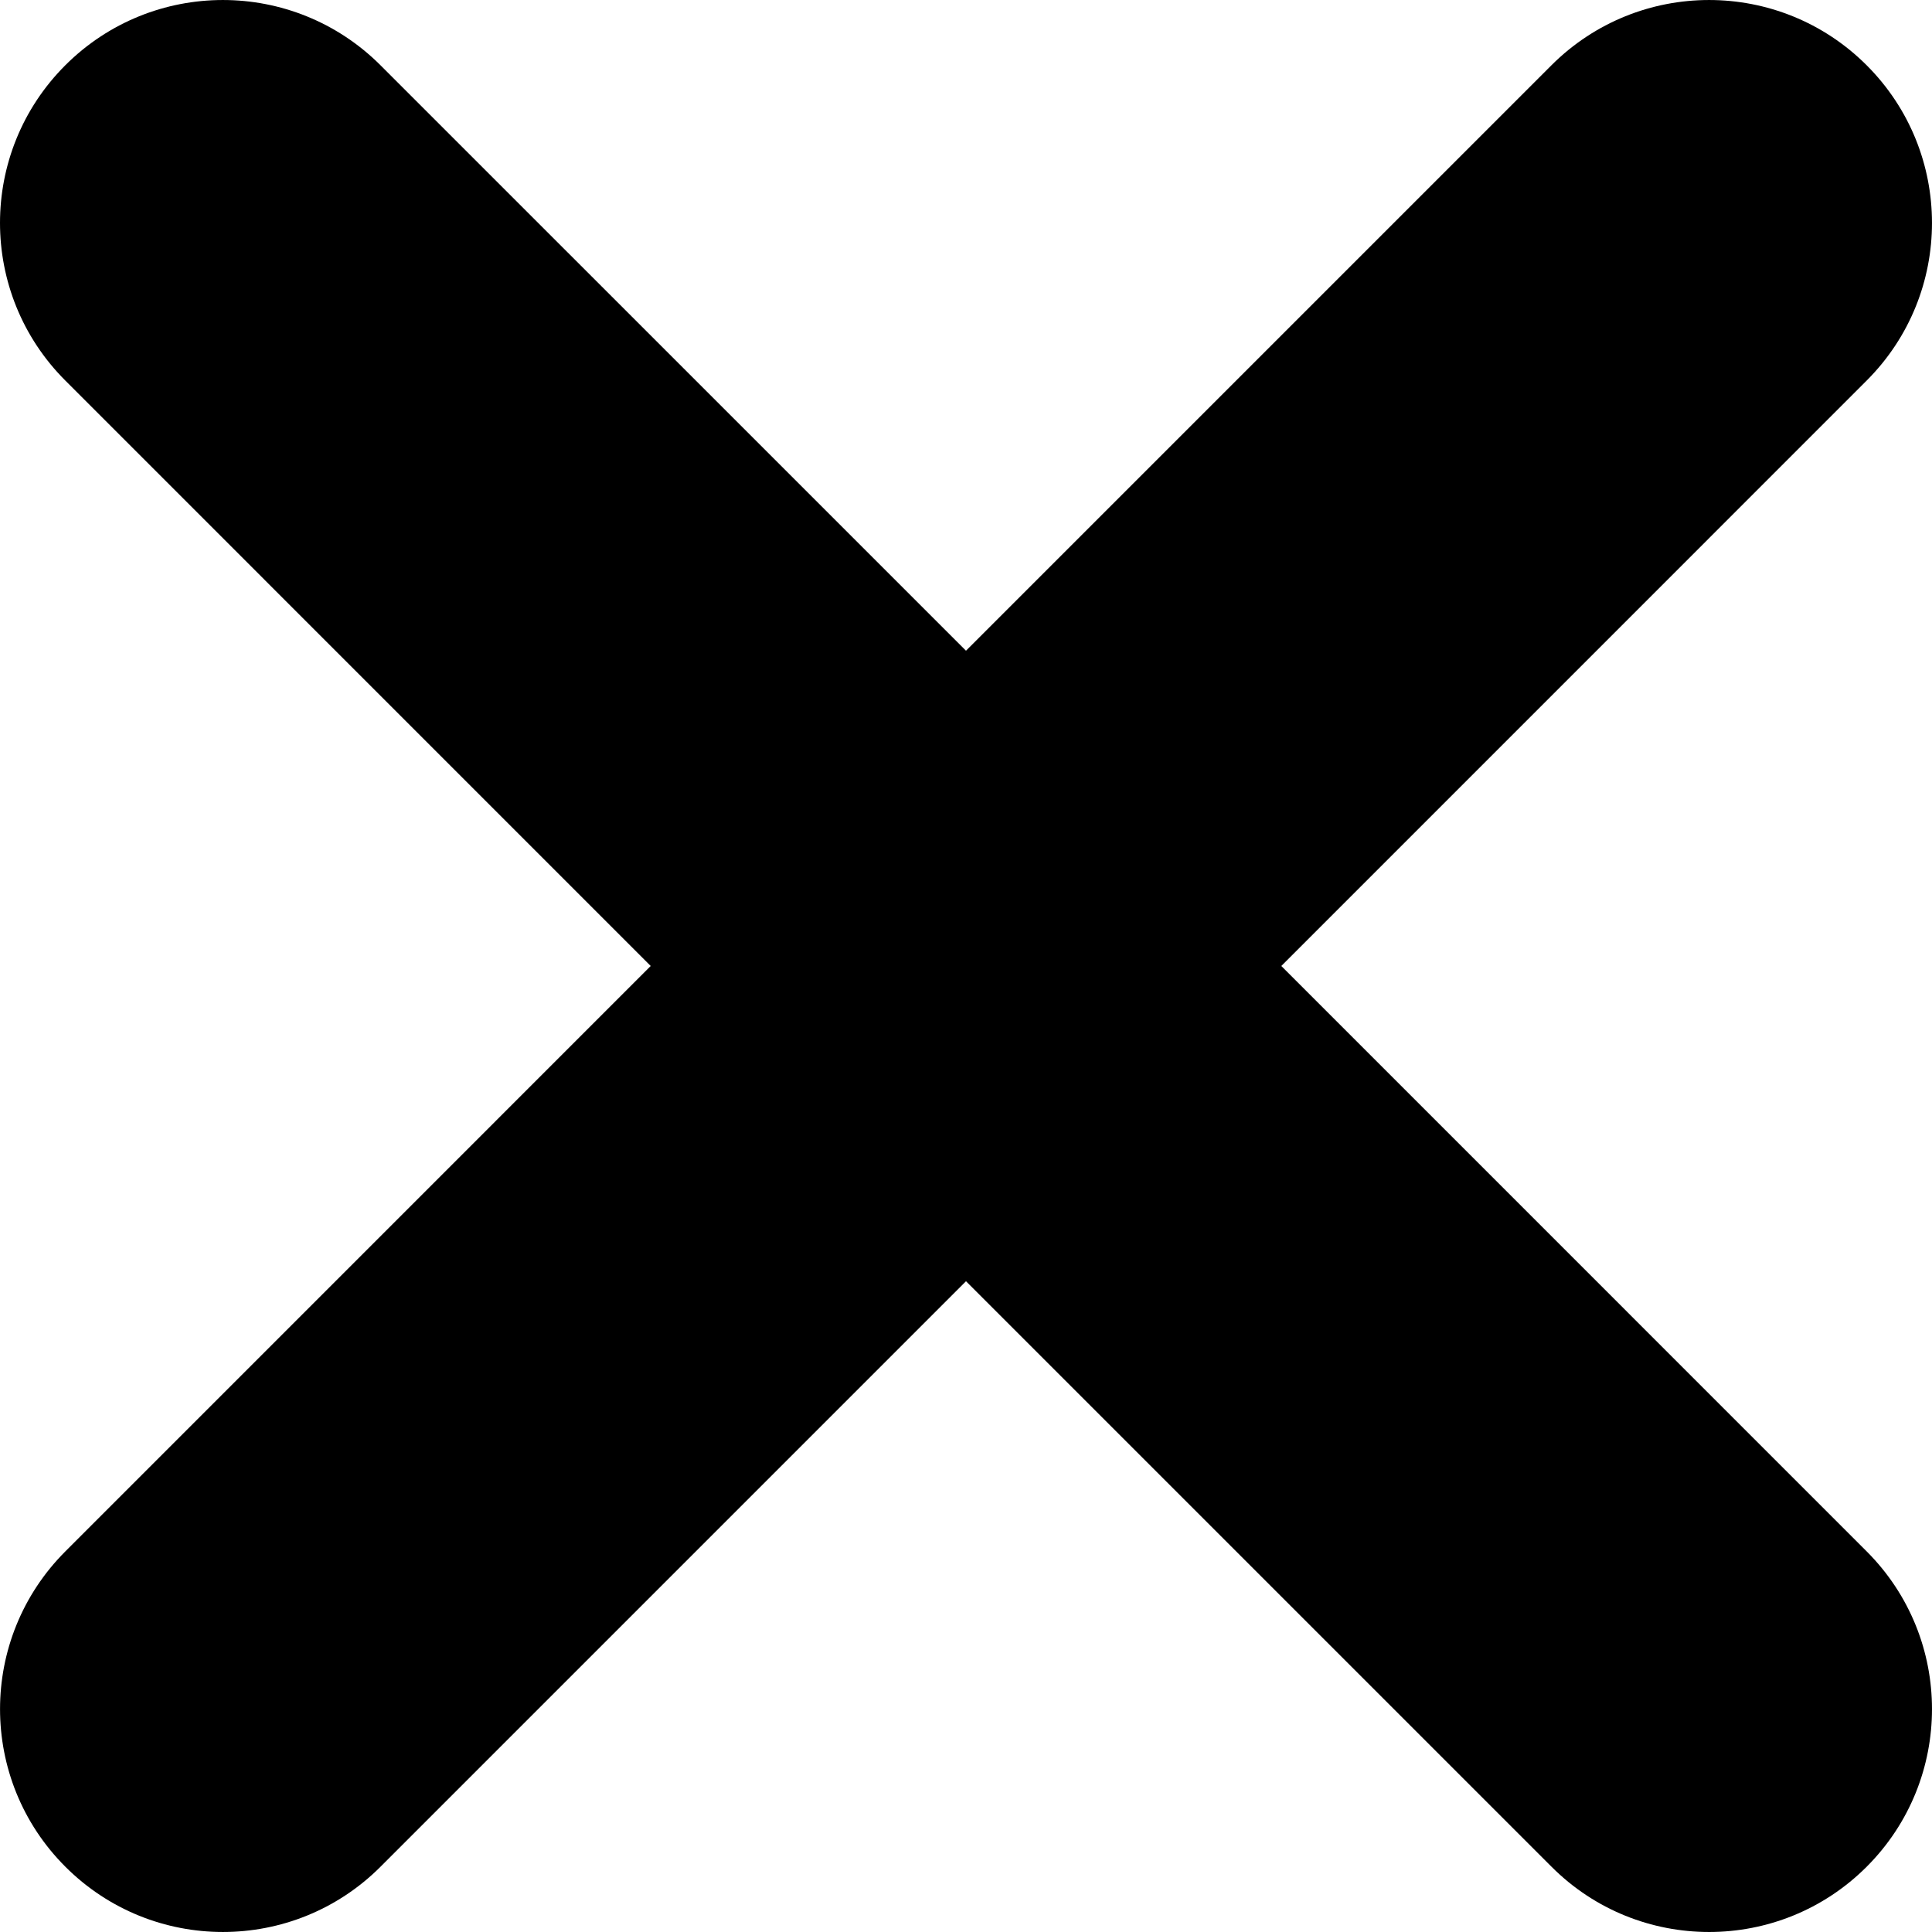
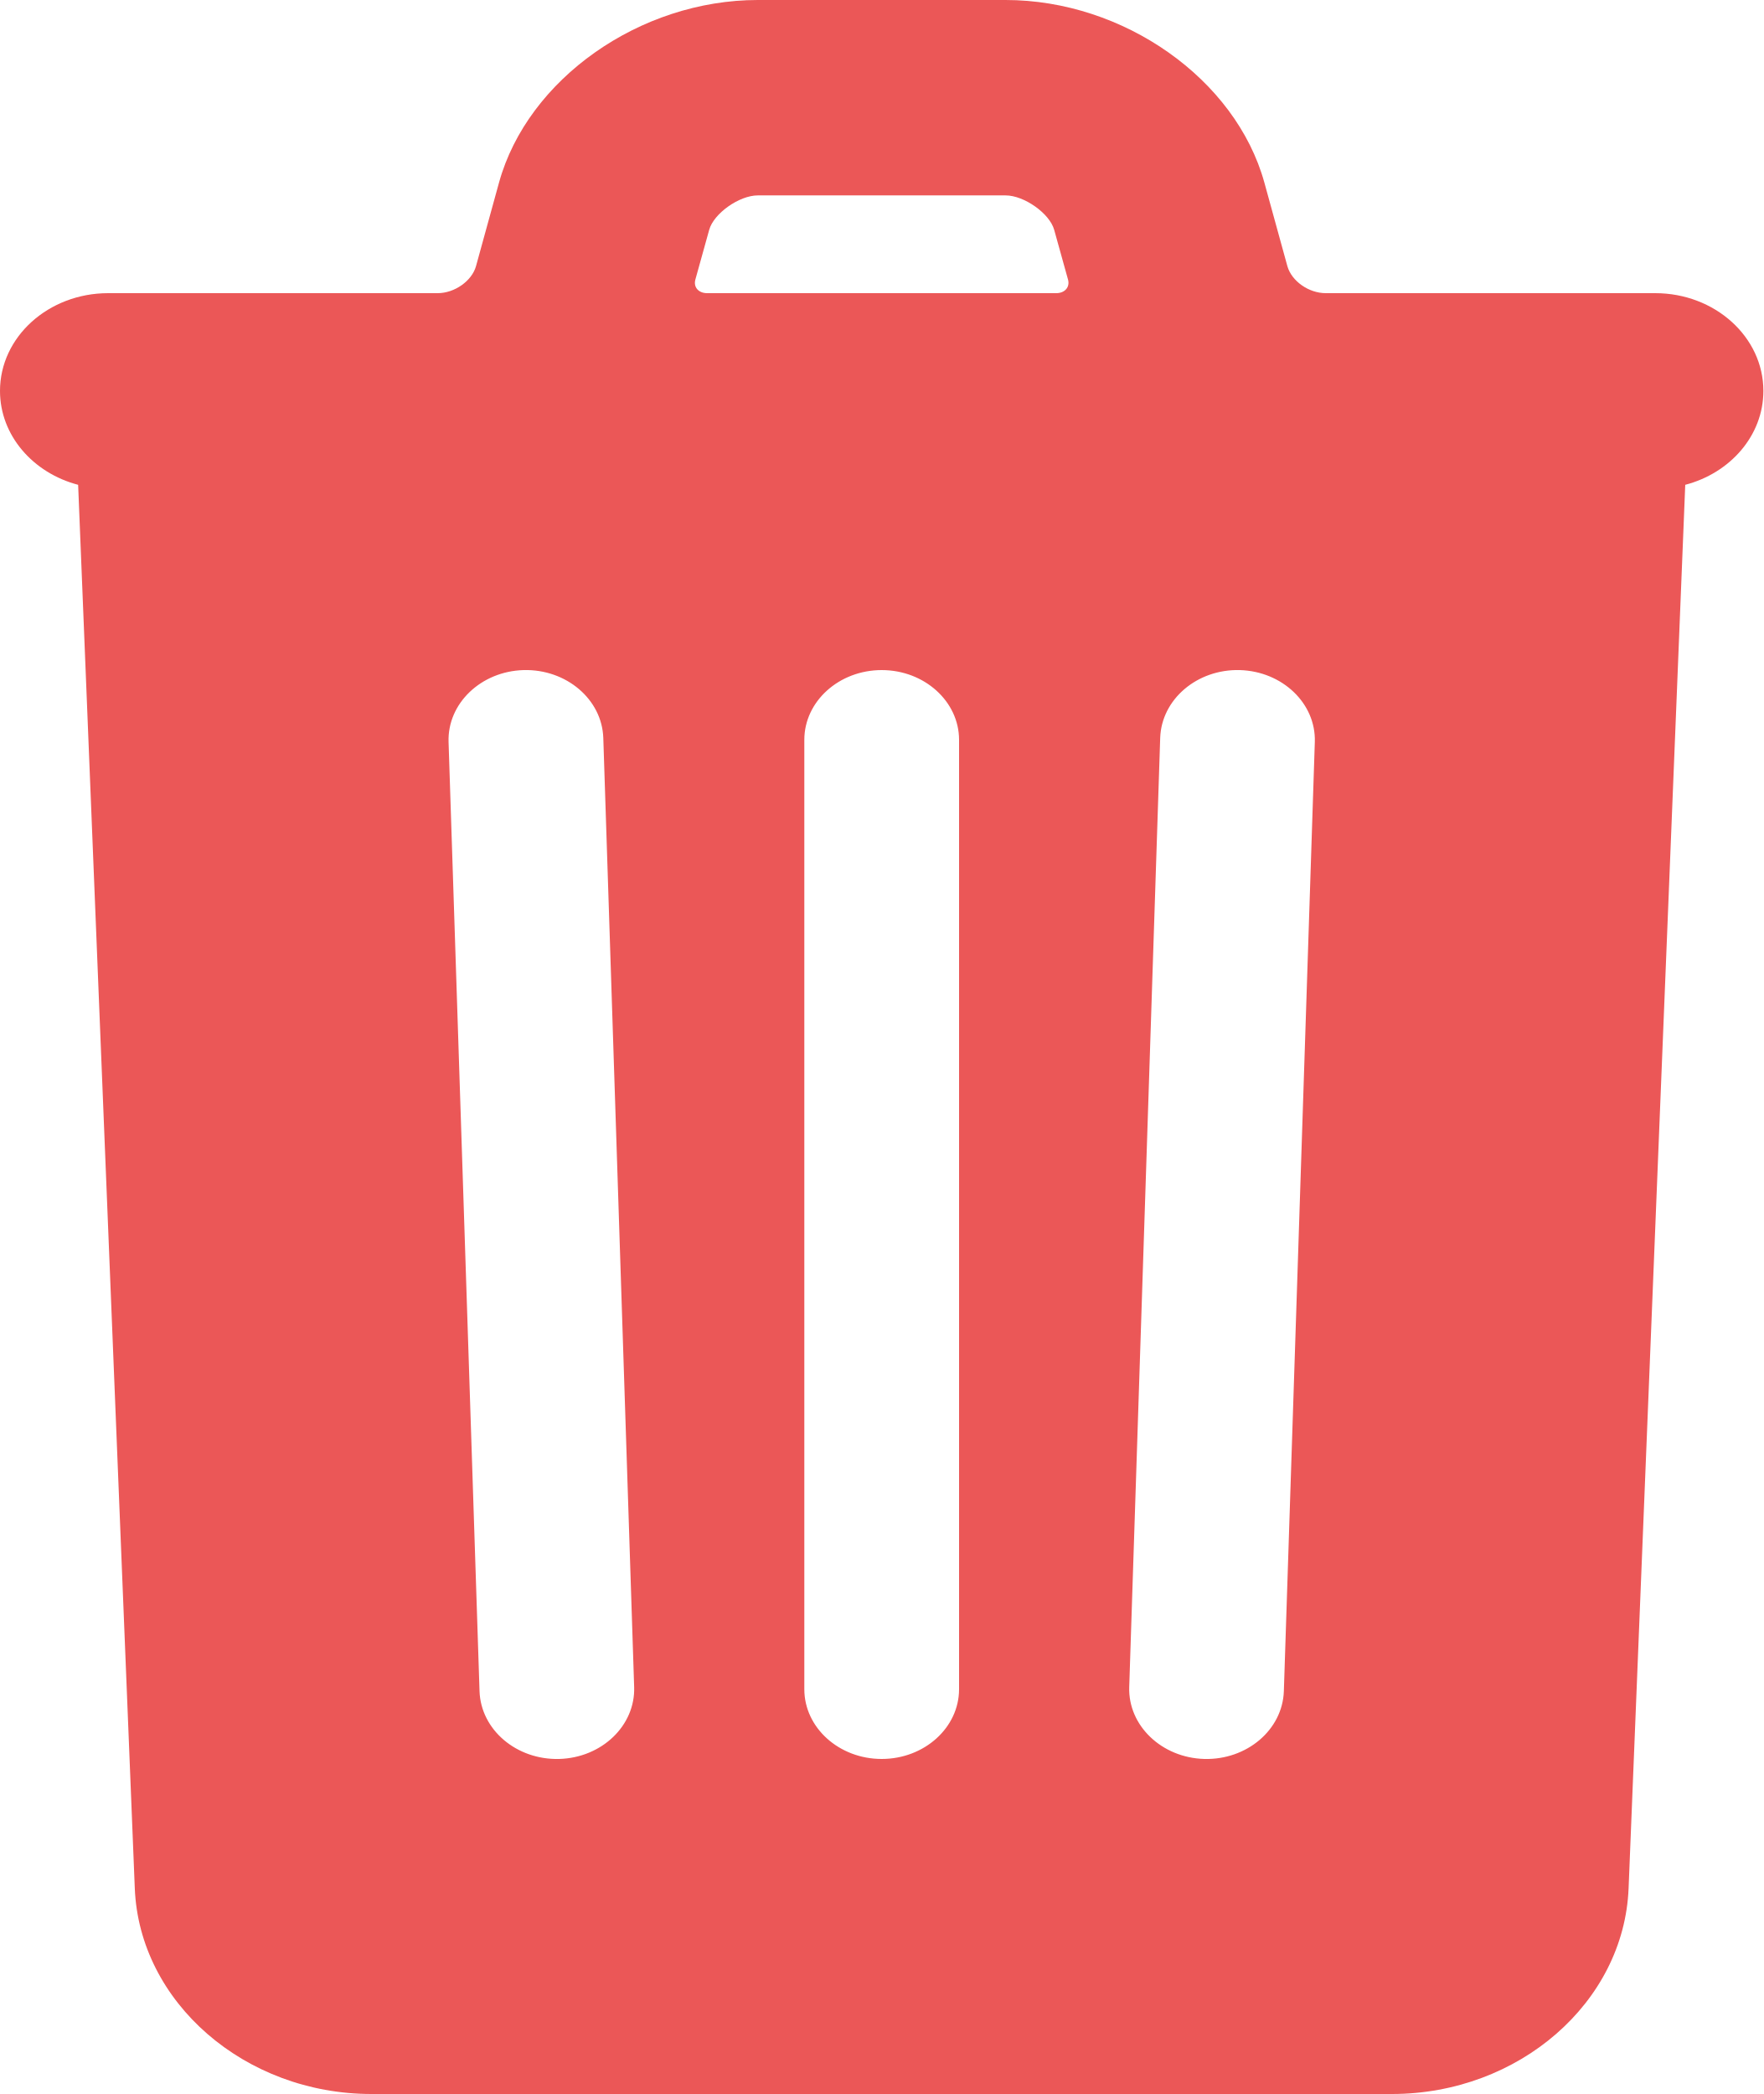
- <svg viewBox="0 0 348.333 348.334" xml:space="preserve">
-   <path d="M336.559,68.611L231.016,174.165l105.543,105.549c15.699,15.705,15.699,41.145,0,56.85 c-7.844,7.844-18.128,11.769-28.407,11.769c-10.296,0-20.581-3.919-28.419-11.769L174.167,231.003L68.609,336.563 c-7.843,7.844-18.128,11.769-28.416,11.769c-10.285,0-20.563-3.919-28.413-11.769c-15.699-15.698-15.699-41.139,0-56.85 l105.54-105.549L11.774,68.611c-15.699-15.699-15.699-41.145,0-56.844c15.696-15.687,41.127-15.687,56.829,0l105.563,105.554 L279.721,11.767c15.705-15.687,41.139-15.687,56.832,0C352.258,27.466,352.258,52.912,336.559,68.611z" />
+ <svg xmlns="http://www.w3.org/2000/svg" width="16" height="19" viewBox="0 0 16 19" fill="none">
+   <path d="M11.681 2.415C11.719 2.55 11.874 2.66 12.029 2.66H15.018C15.56 2.66 16 3.057 16 3.547C16 3.951 15.7 4.292 15.291 4.399L14.777 17.133C14.736 18.169 13.781 19 12.629 19H3.371C2.221 19 1.264 18.168 1.223 17.133L0.709 4.399C0.3 4.292 0 3.951 0 3.547C0 3.057 0.44 2.66 0.982 2.66H3.971C4.126 2.66 4.282 2.548 4.319 2.415L4.528 1.656C4.788 0.717 5.806 0 6.876 0H9.124C10.195 0 11.212 0.717 11.472 1.656L11.681 2.415ZM7.298 6.713V15.327C7.298 15.676 7.613 15.96 8 15.96C8.387 15.96 8.702 15.676 8.702 15.327V6.713C8.702 6.364 8.387 6.08 8 6.08C7.613 6.08 7.298 6.364 7.298 6.713ZM4.07 6.732L4.351 15.345C4.363 15.695 4.686 15.97 5.074 15.96C5.461 15.949 5.765 15.657 5.754 15.308L5.474 6.695C5.462 6.345 5.138 6.07 4.751 6.08C4.364 6.091 4.059 6.383 4.07 6.732ZM10.527 6.695L10.246 15.308C10.235 15.657 10.54 15.949 10.927 15.96C11.314 15.97 11.637 15.695 11.649 15.345L11.93 6.732C11.941 6.383 11.636 6.091 11.249 6.08C10.862 6.07 10.539 6.345 10.527 6.695ZM6.416 2.66H9.584C9.661 2.66 9.709 2.606 9.691 2.538L9.565 2.085C9.524 1.937 9.293 1.773 9.124 1.773H6.876C6.707 1.773 6.476 1.937 6.435 2.085L6.309 2.538C6.291 2.607 6.339 2.66 6.416 2.66H6.416Z" fill="#EB5757" />
</svg>
